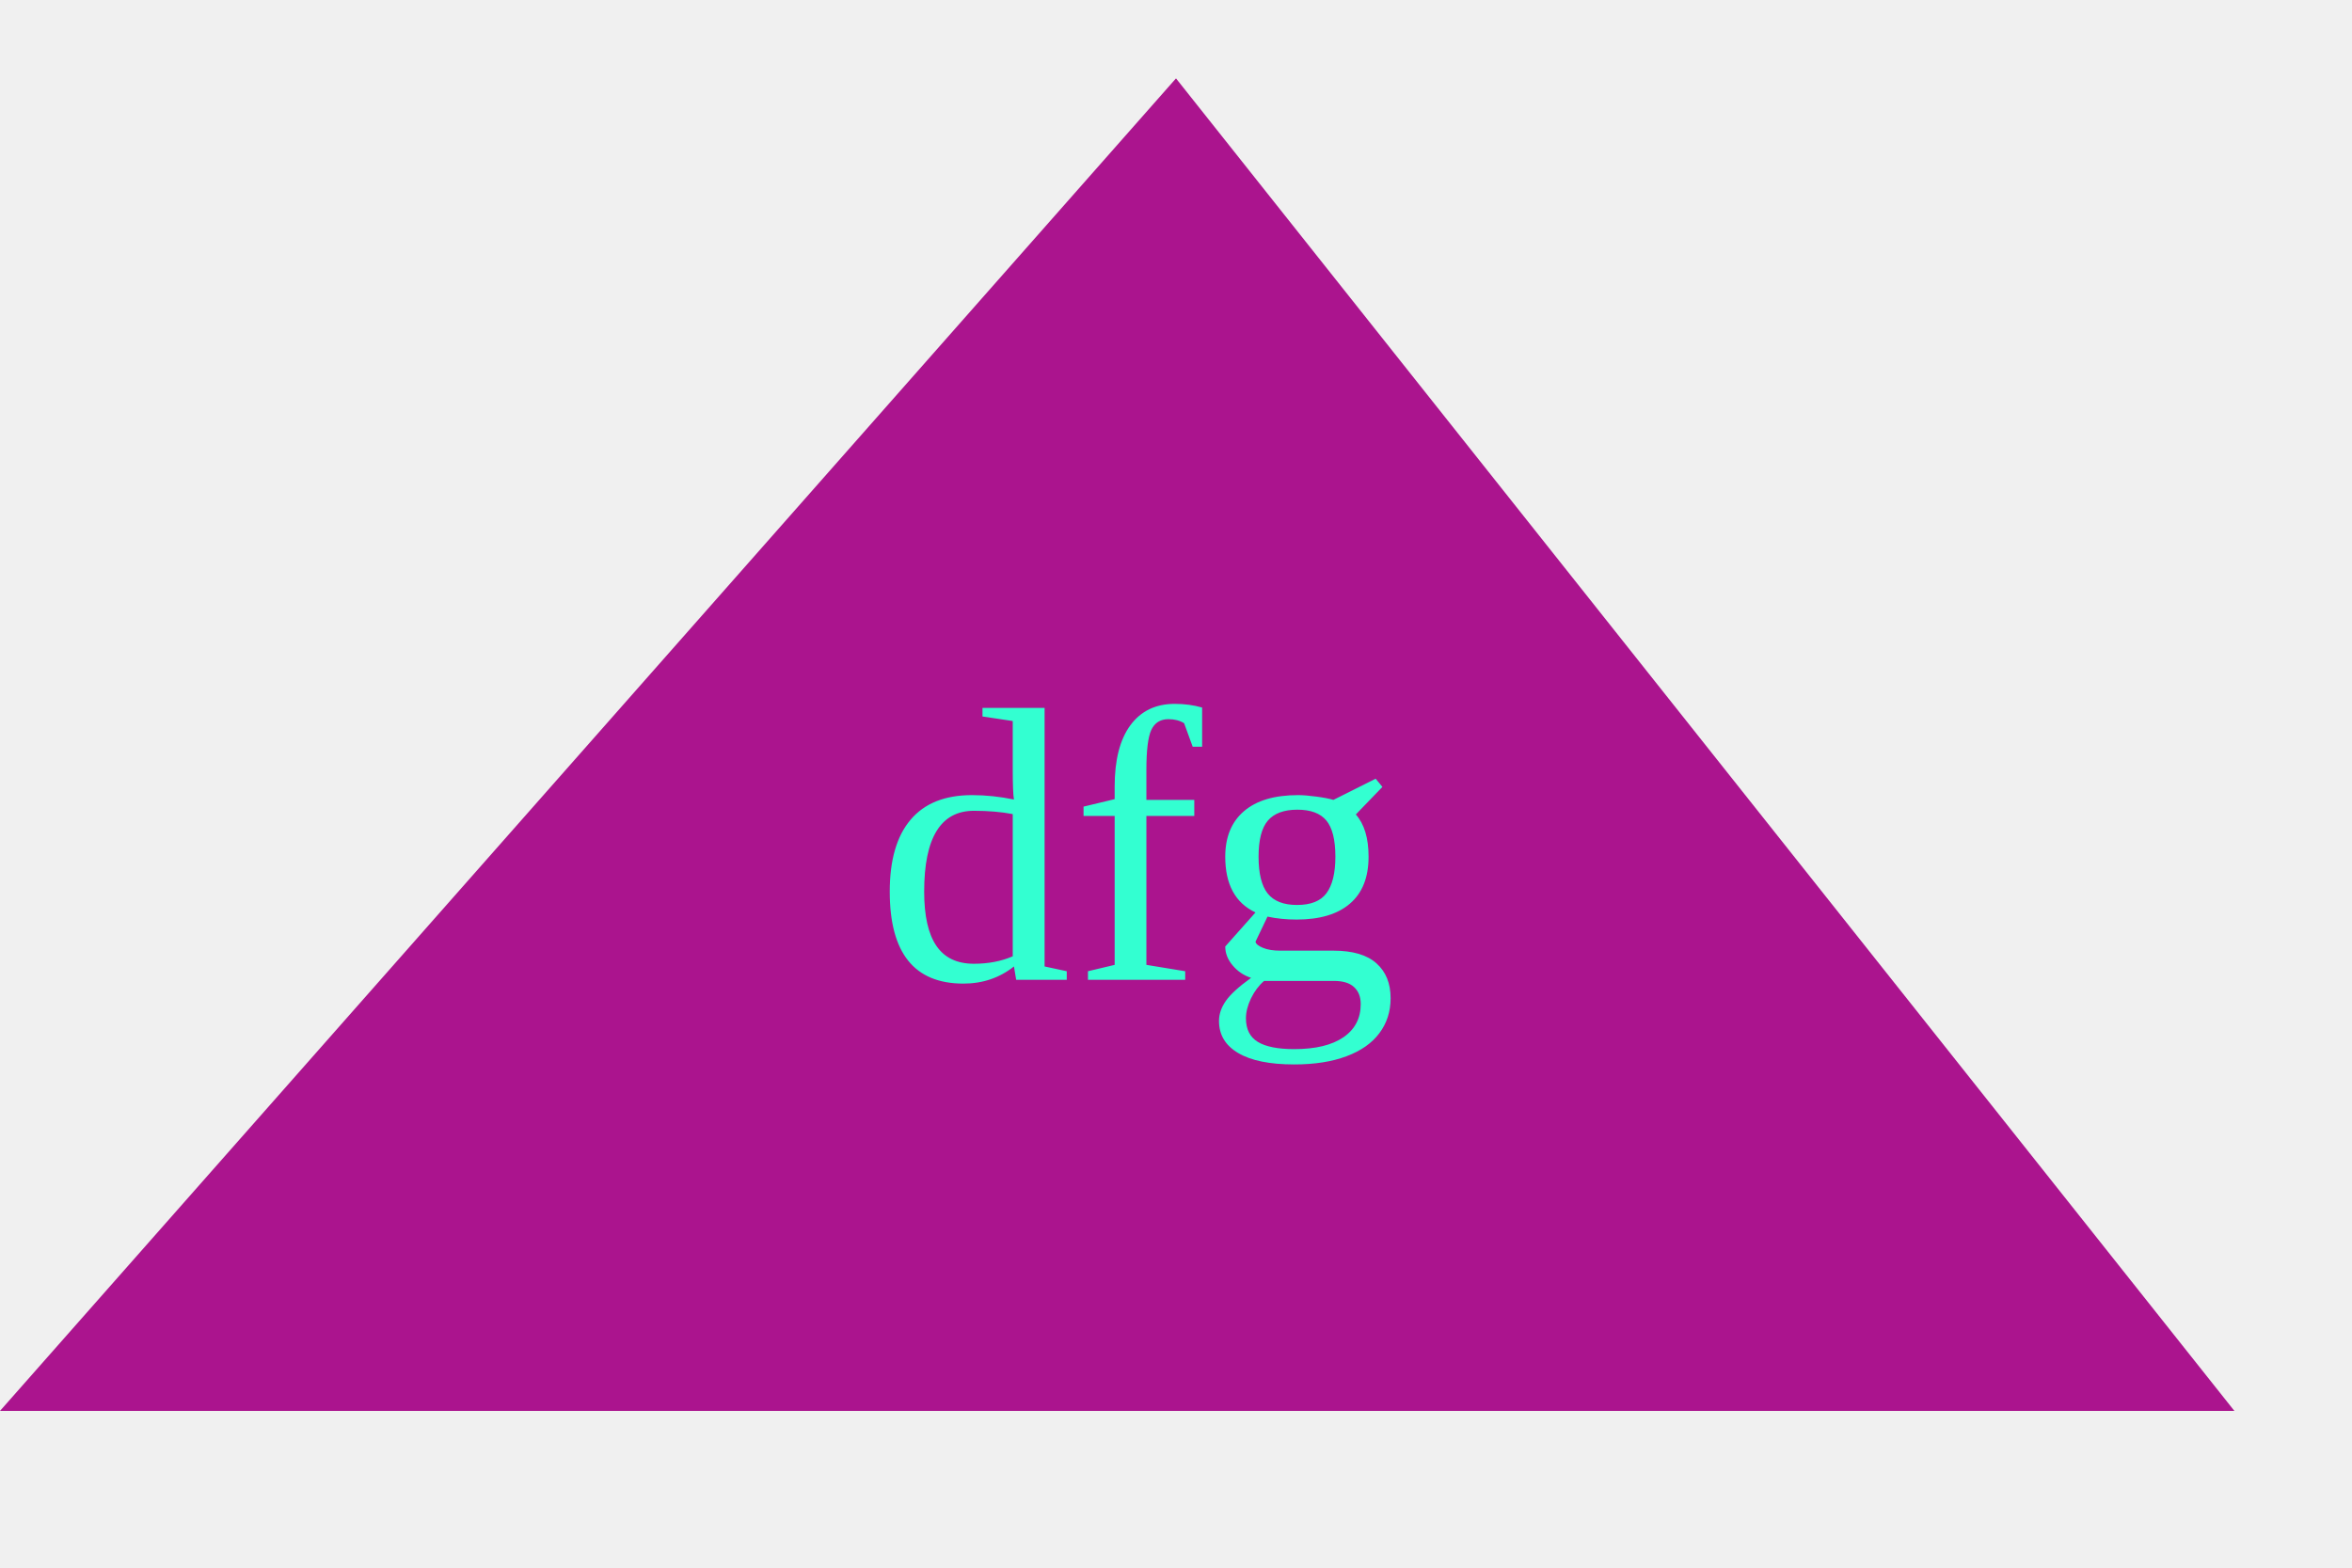
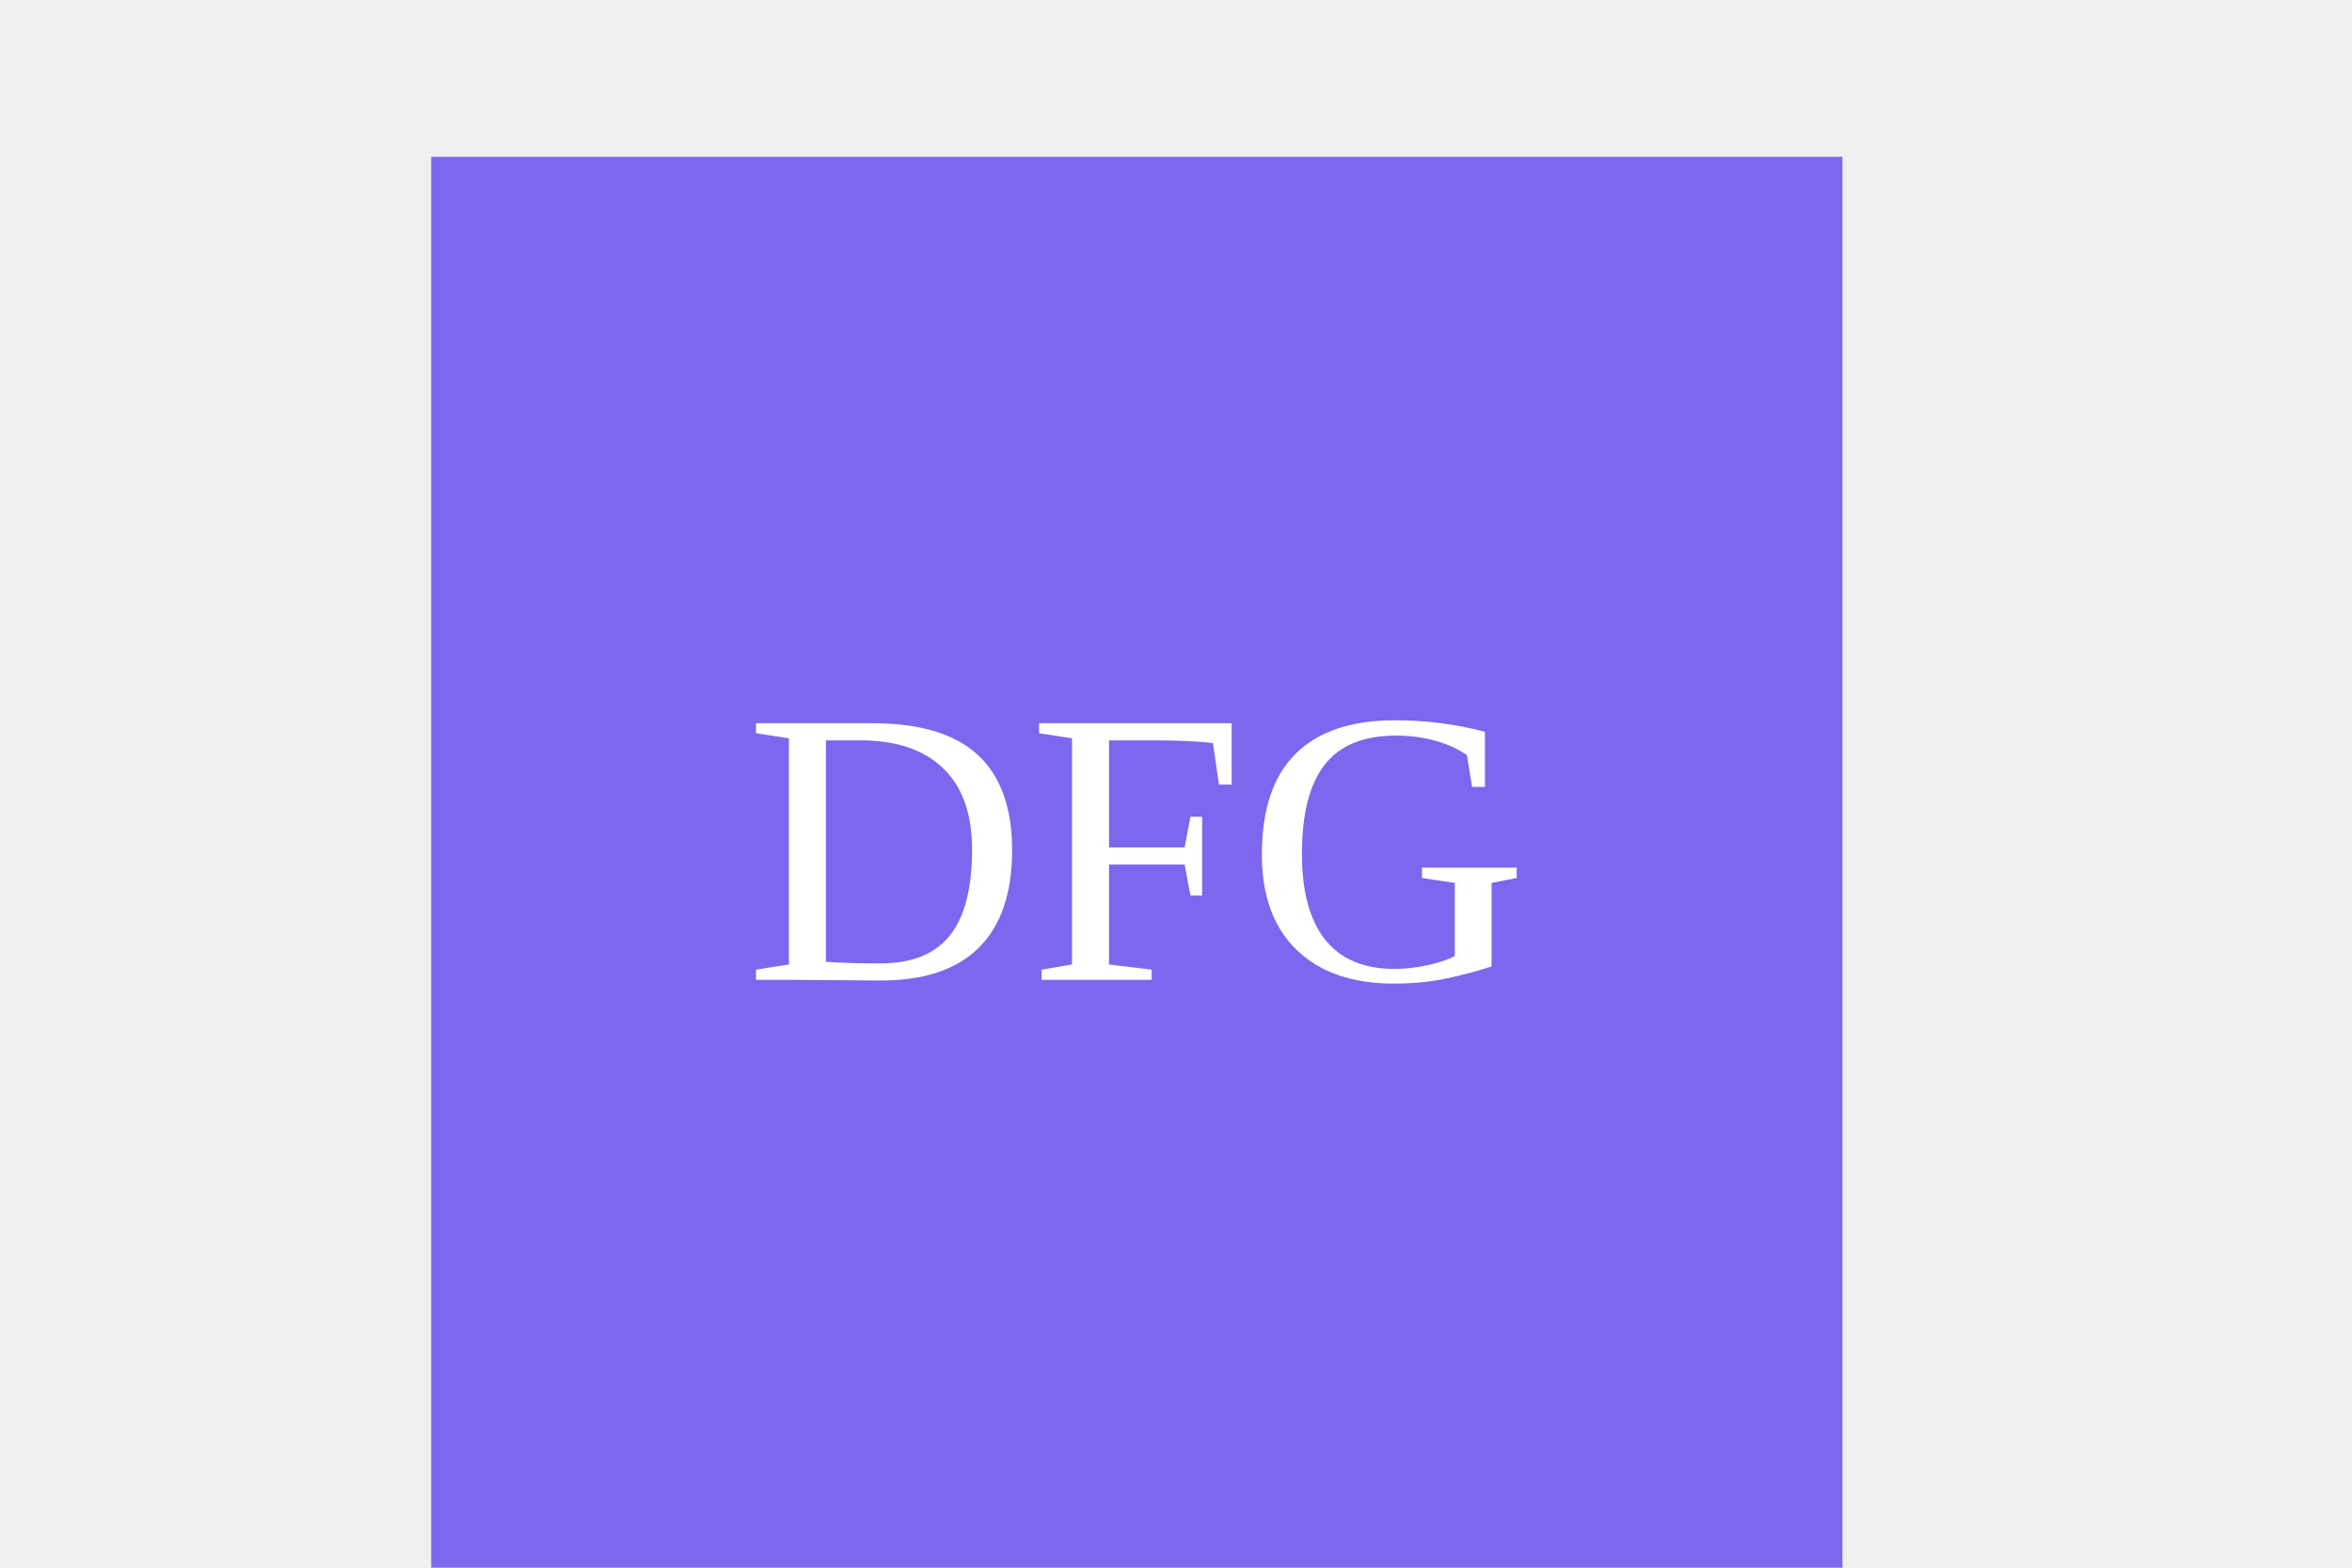
<svg xmlns="http://www.w3.org/2000/svg" version="1.1" width="300" height="200">
-   <polygon points="150,10 285,180 0,180" fill="#ab148e" />
-   <text x="145" y="125" font-size="50" text-anchor="middle" fill="#33ffd1">dfg</text>
+   <rect x="55" y="20" width="180" height="180" fill="mediumslateblue" />
+   <text x="145" y="125" font-size="50" text-anchor="middle" fill="white">DFG</text>
</svg>
